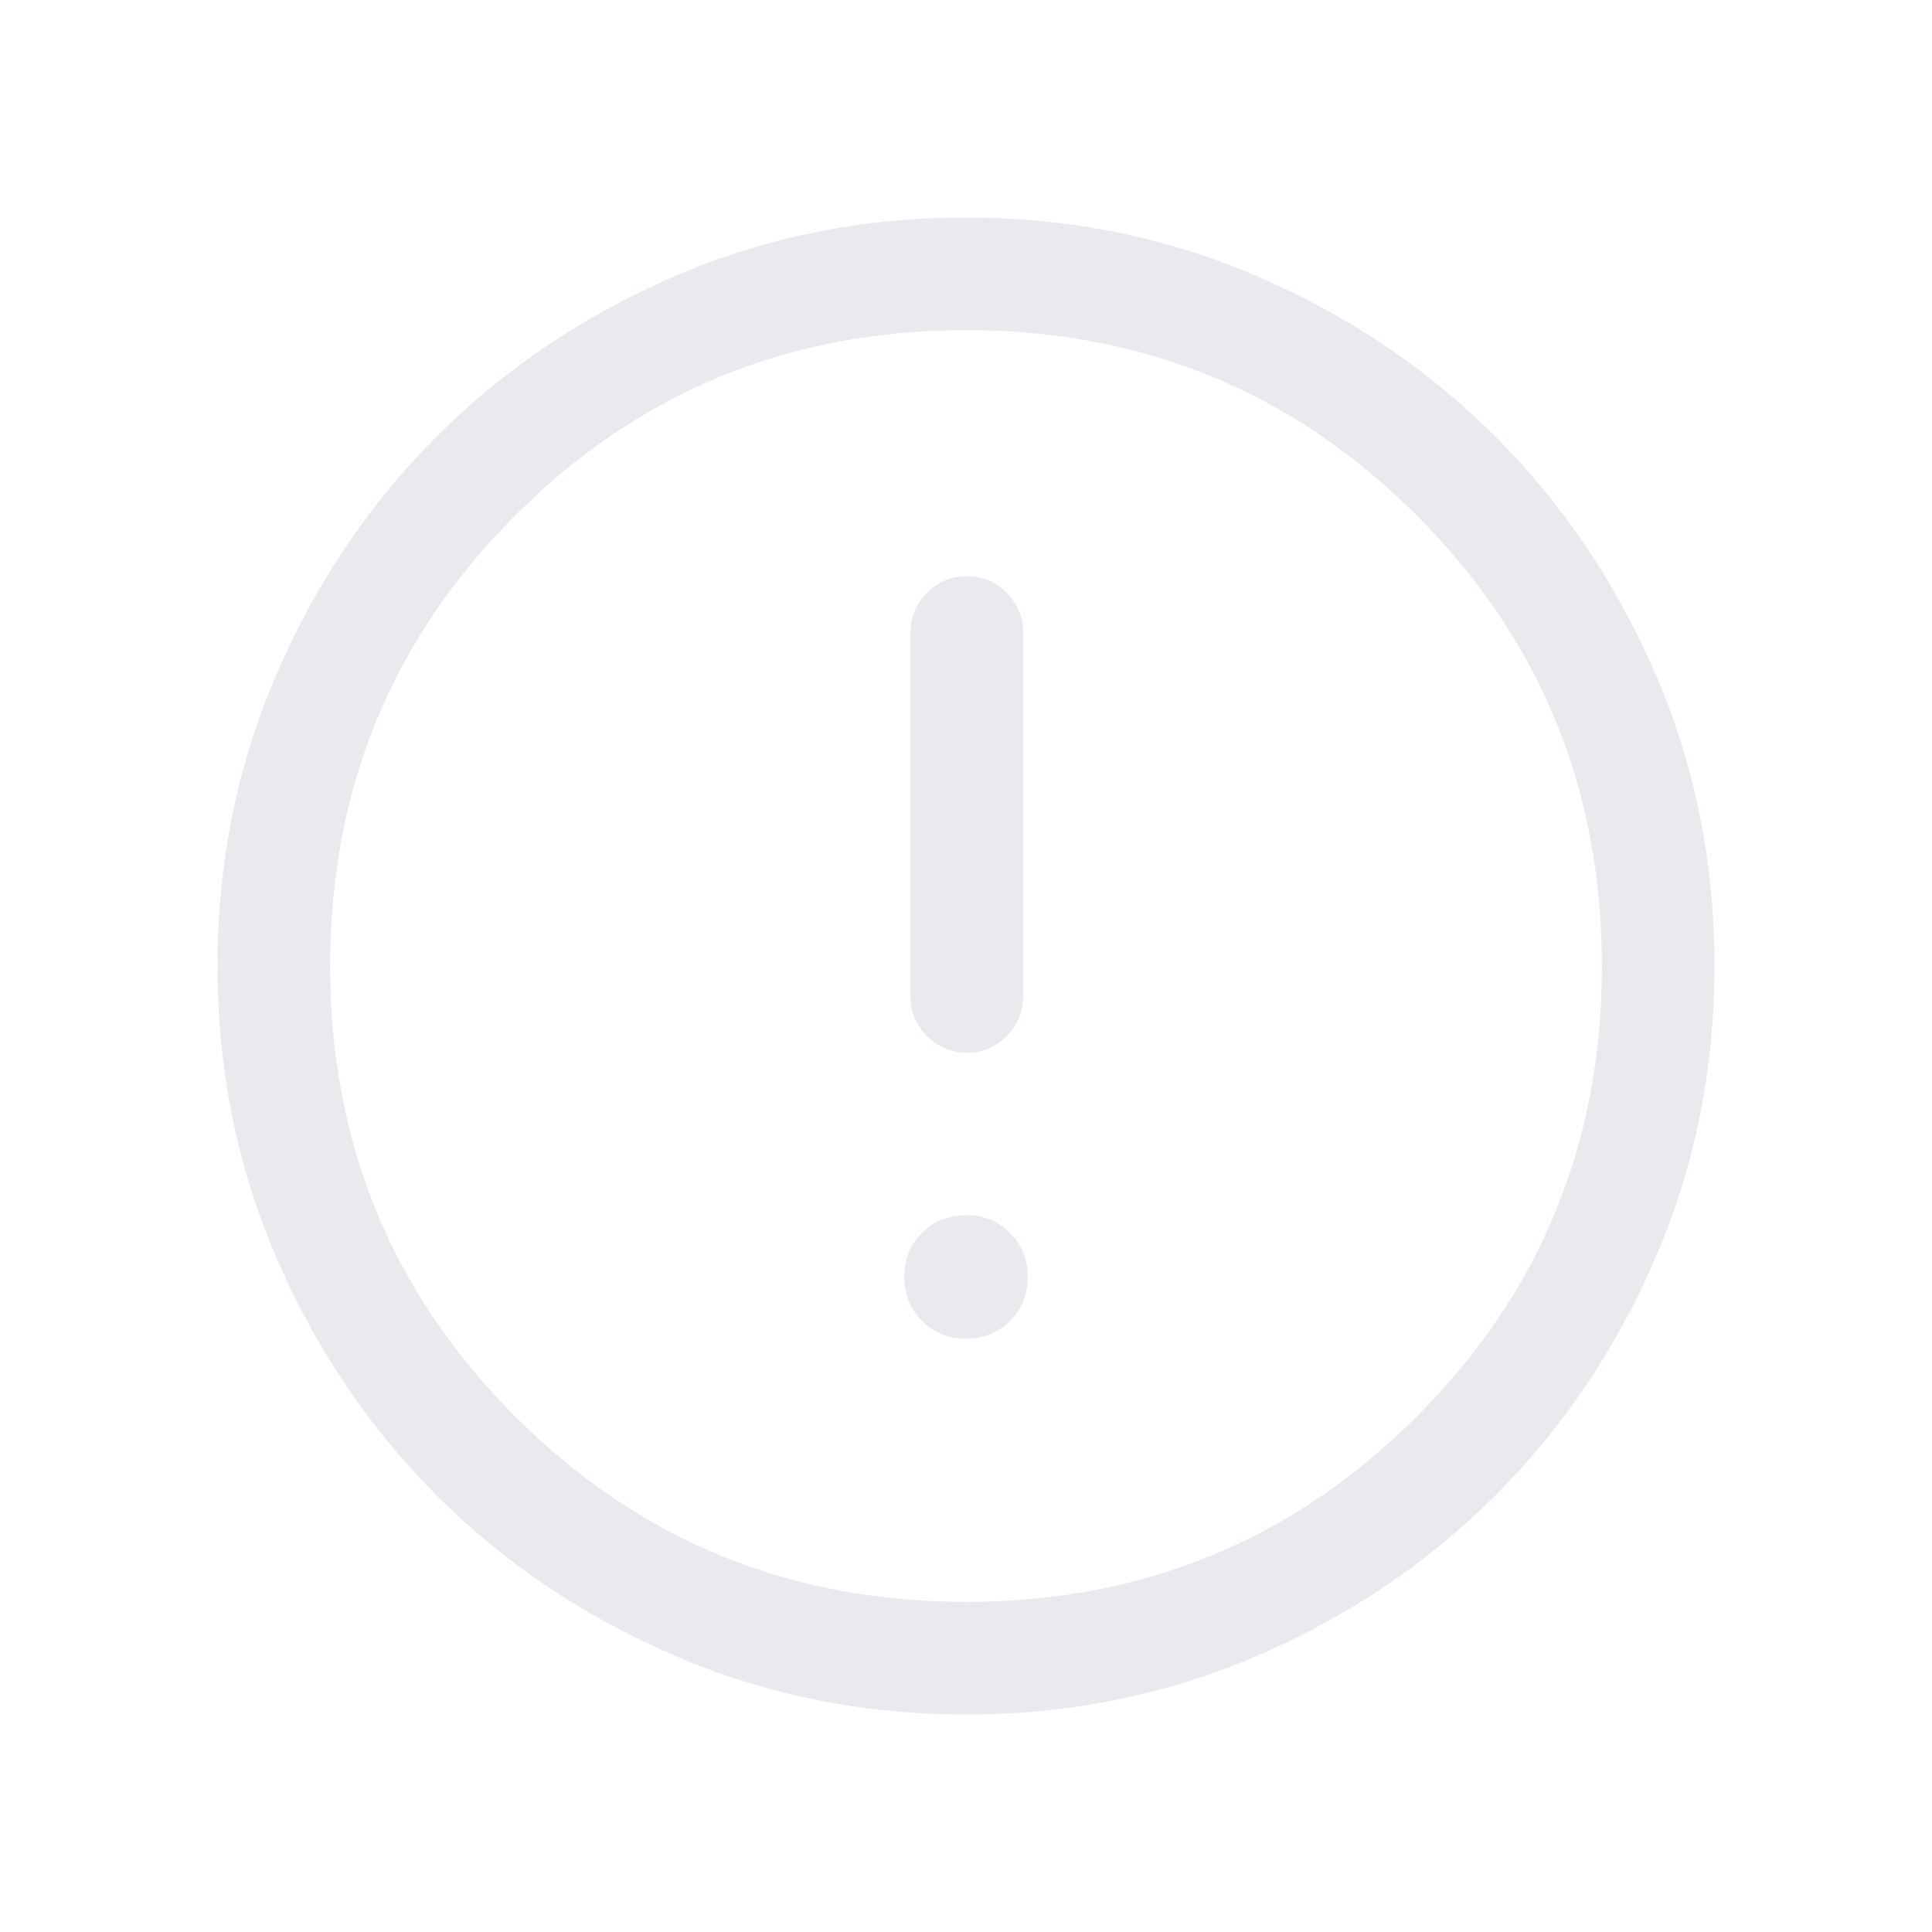
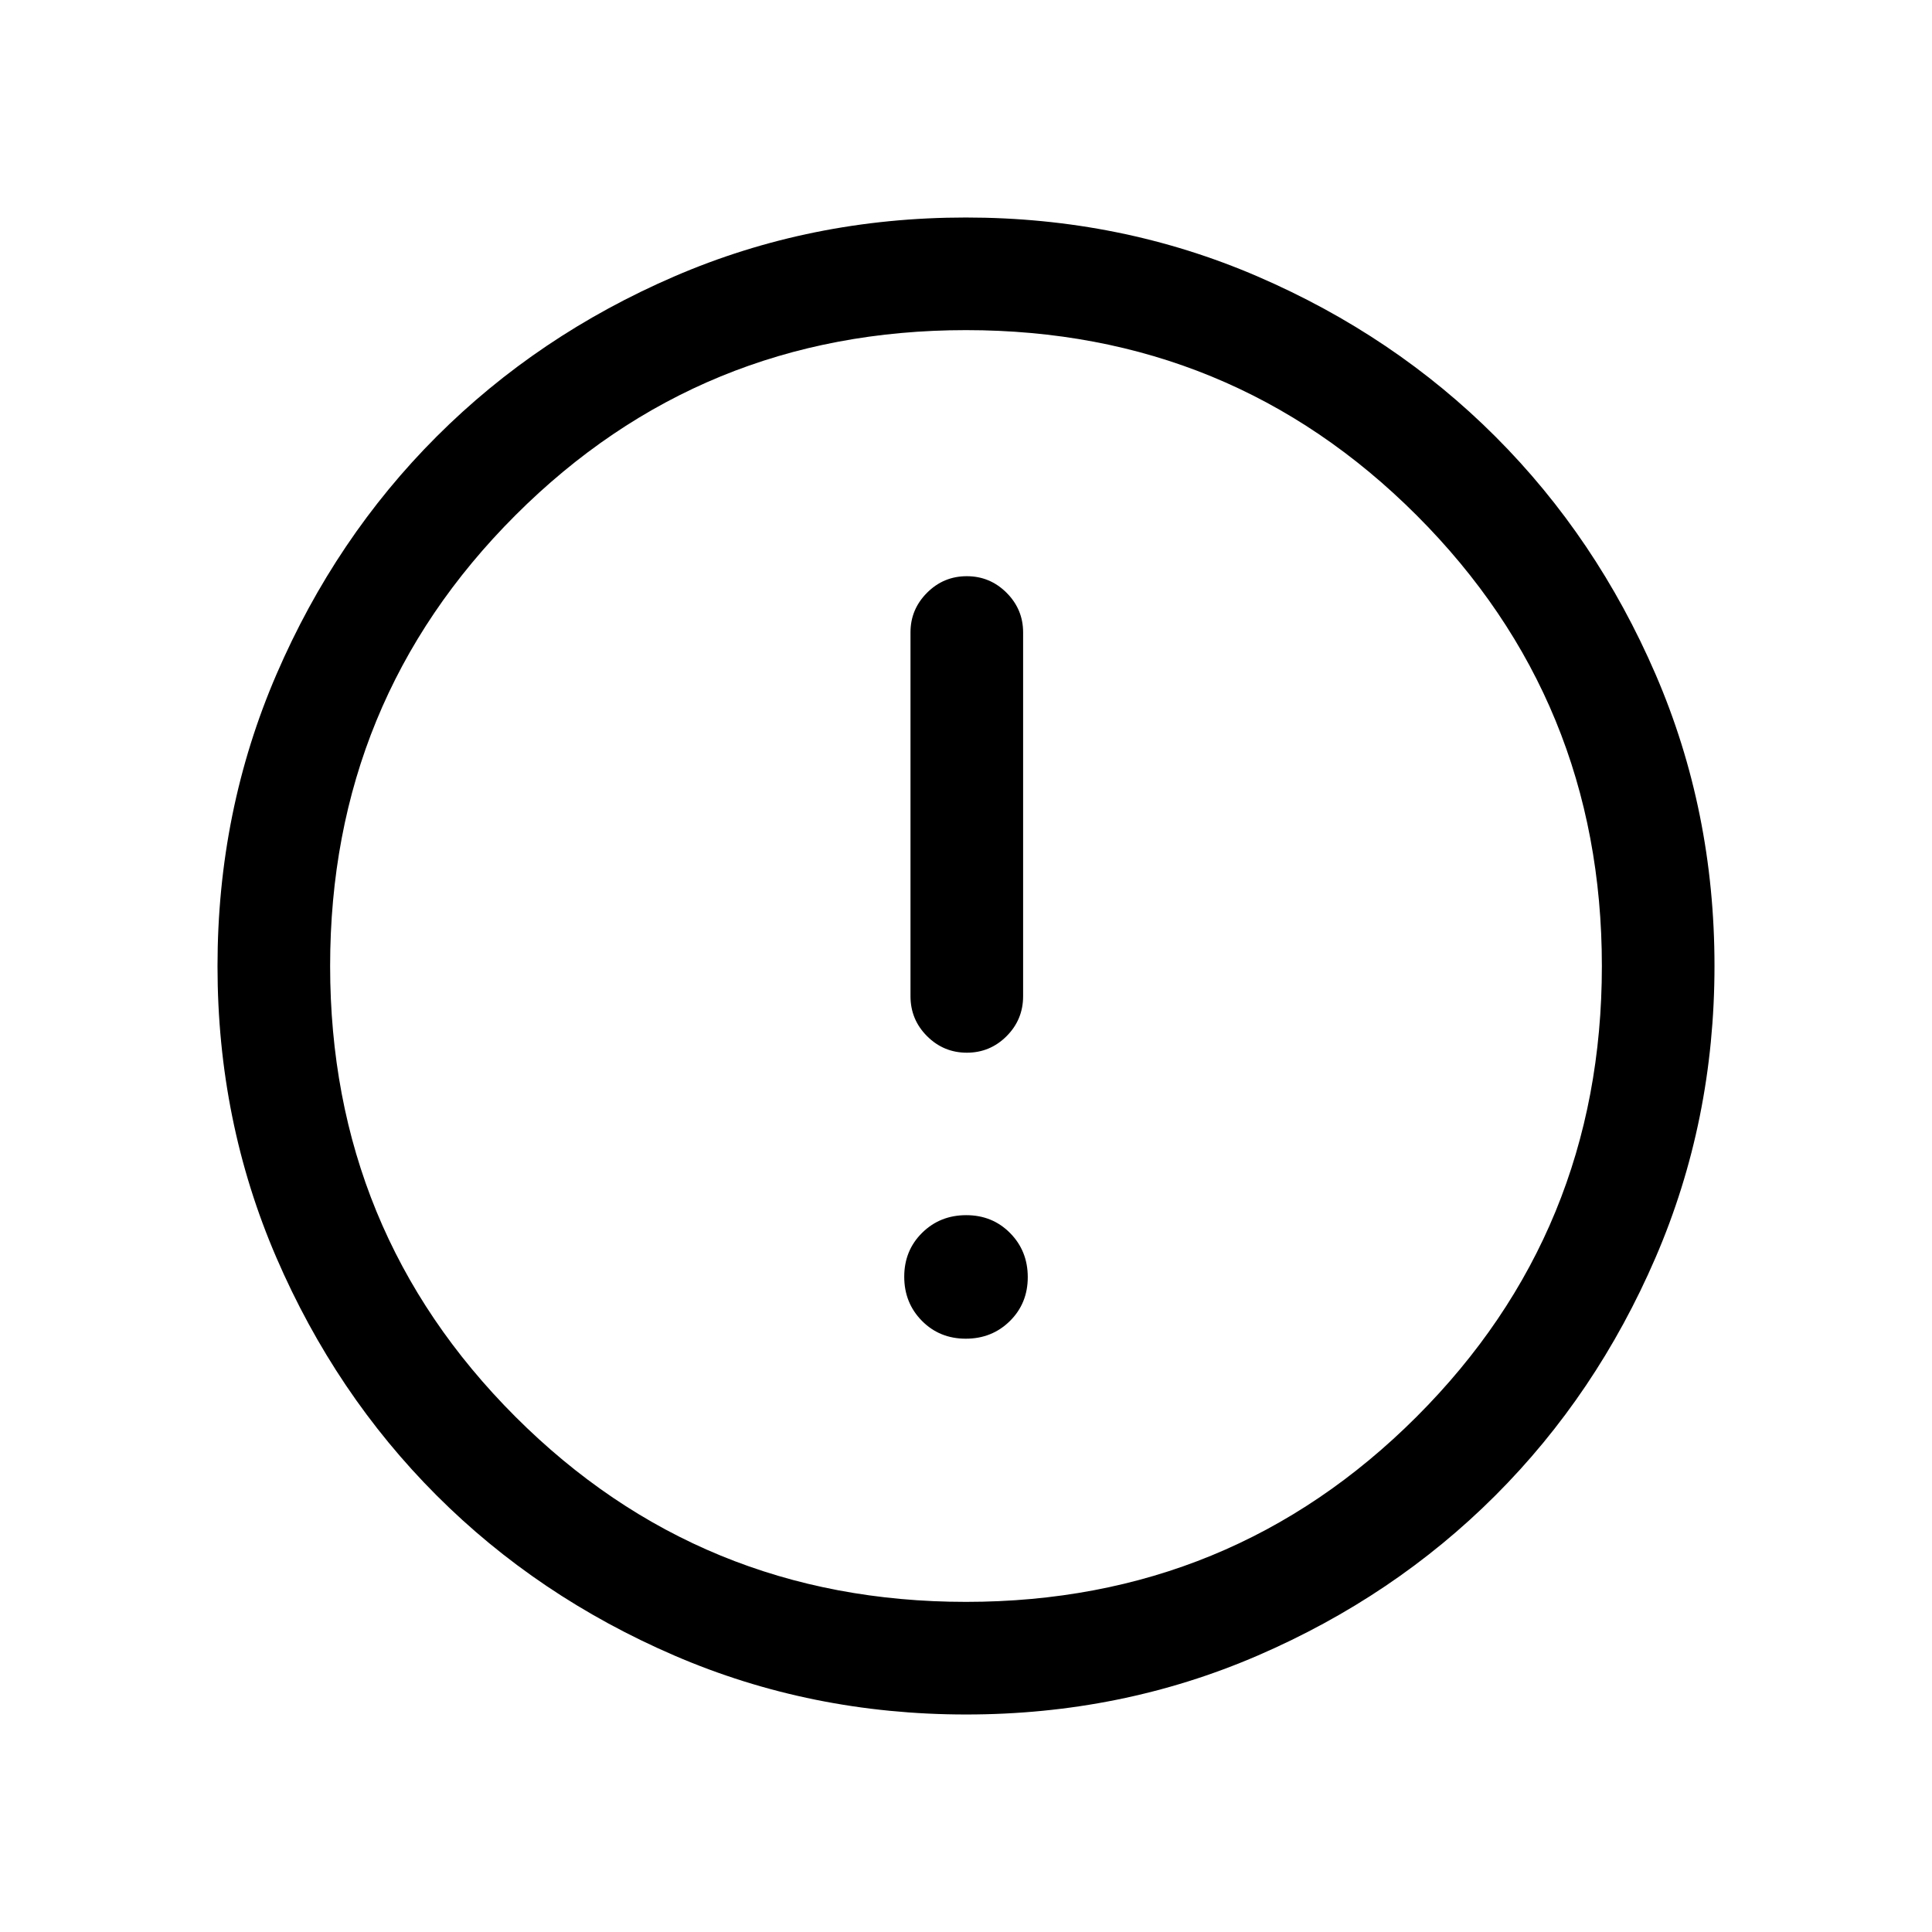
- <svg xmlns="http://www.w3.org/2000/svg" height="24px" viewBox="0 -960 960 960" width="24px" fill="#e8eaed">
+ <svg xmlns="http://www.w3.org/2000/svg" height="24px" viewBox="0 -960 960 960" width="24px" fill="currentColor">
  <path d="M501.81-303.59q8.88-8.78 8.88-21.8 0-13.03-8.78-21.92-8.78-8.88-21.8-8.88-13.03 0-21.92 8.78-8.88 8.78-8.88 21.8 0 13.03 8.78 21.92 8.78 8.88 21.8 8.88 13.03 0 21.92-8.78Zm-1.64-141.55q8.21-8.22 8.21-19.86v-180.81q0-11.41-8.22-19.65-8.23-8.23-19.77-8.23t-19.75 8.23q-8.22 8.24-8.22 19.65V-465q0 11.64 8.23 19.86 8.22 8.22 19.77 8.22 11.54 0 19.75-8.22Zm-20.08 337.06q-77.15 0-145.06-29.32-67.92-29.33-118.16-79.6-50.23-50.27-79.51-118.05-29.28-67.79-29.28-144.86 0-77.15 29.32-145.06 29.33-67.92 79.6-118.16 50.27-50.23 118.05-79.51 67.79-29.28 144.86-29.28 77.15 0 145.06 29.32 67.92 29.33 118.16 79.6 50.23 50.27 79.51 118.05 29.28 67.79 29.28 144.86 0 77.15-29.32 145.06-29.33 67.92-79.6 118.16-50.27 50.23-118.05 79.51-67.79 29.28-144.86 29.28Zm-.1-55.96q131.89 0 223.93-92.02 92.04-92.03 92.04-223.93 0-131.89-92.02-223.93-92.03-92.04-223.93-92.04-131.89 0-223.93 92.02-92.04 92.03-92.04 223.93 0 131.89 92.02 223.93 92.03 92.04 223.93 92.04ZM480-480Z" />
</svg>
